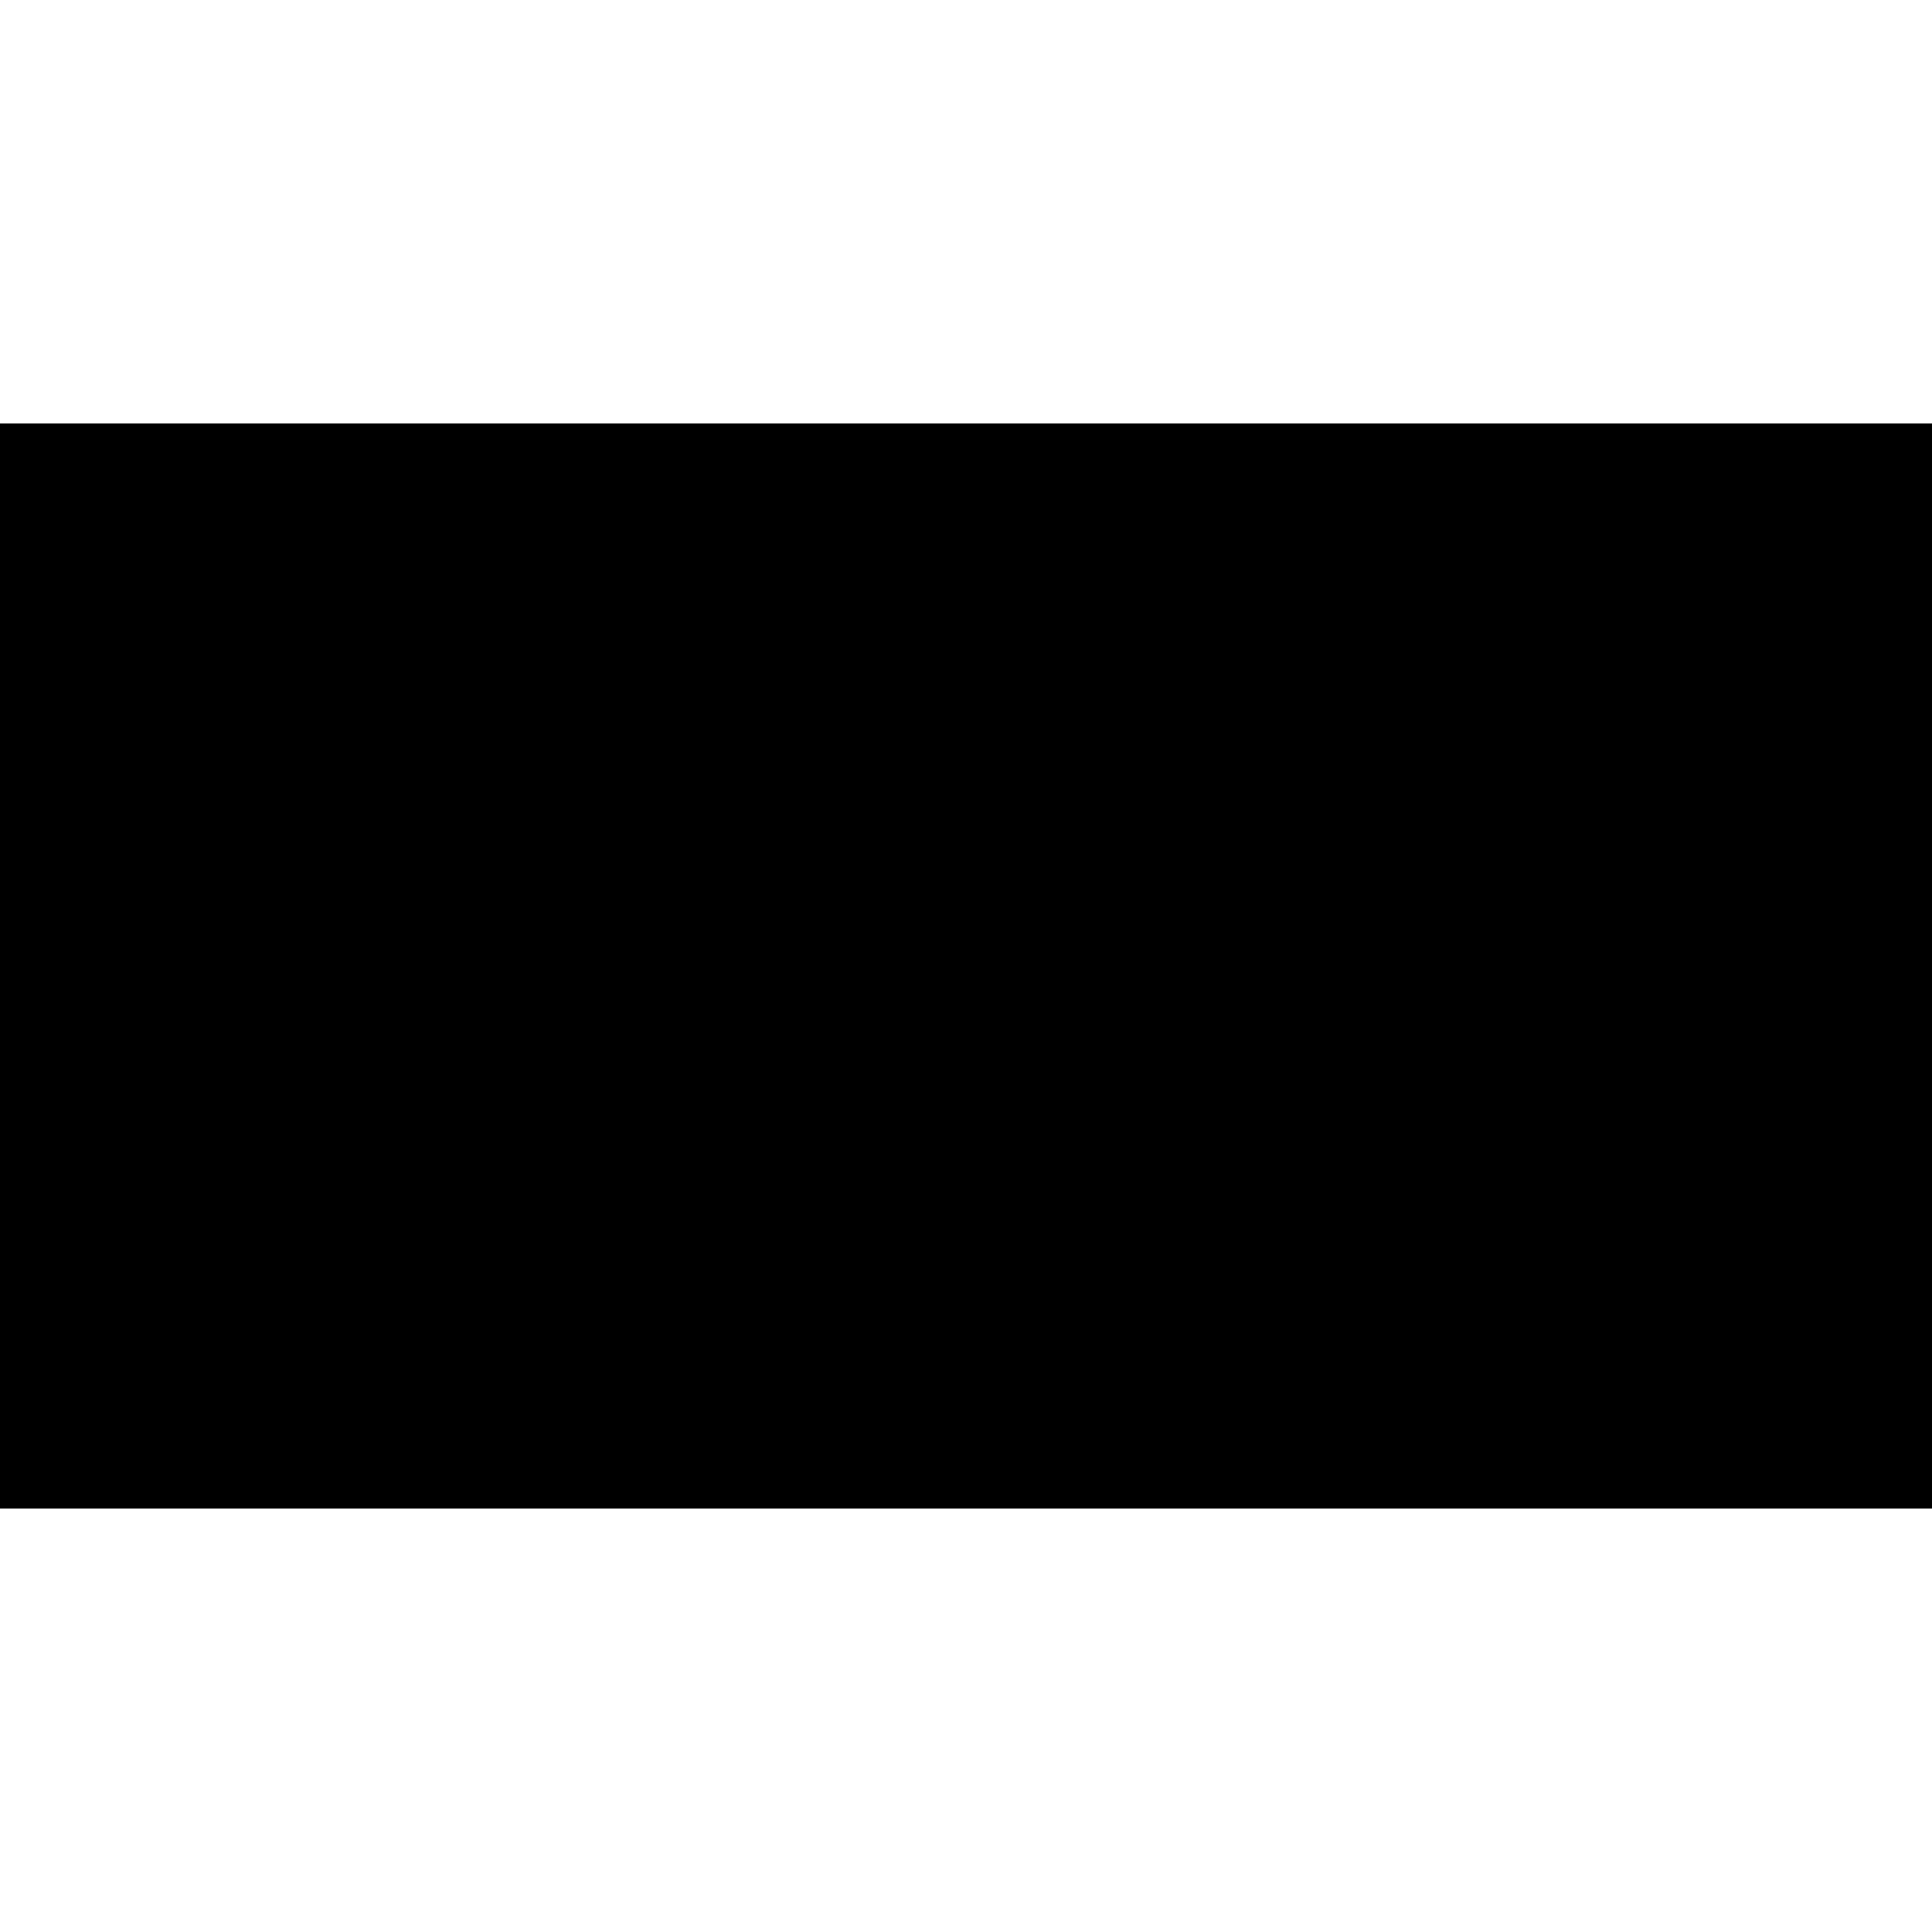
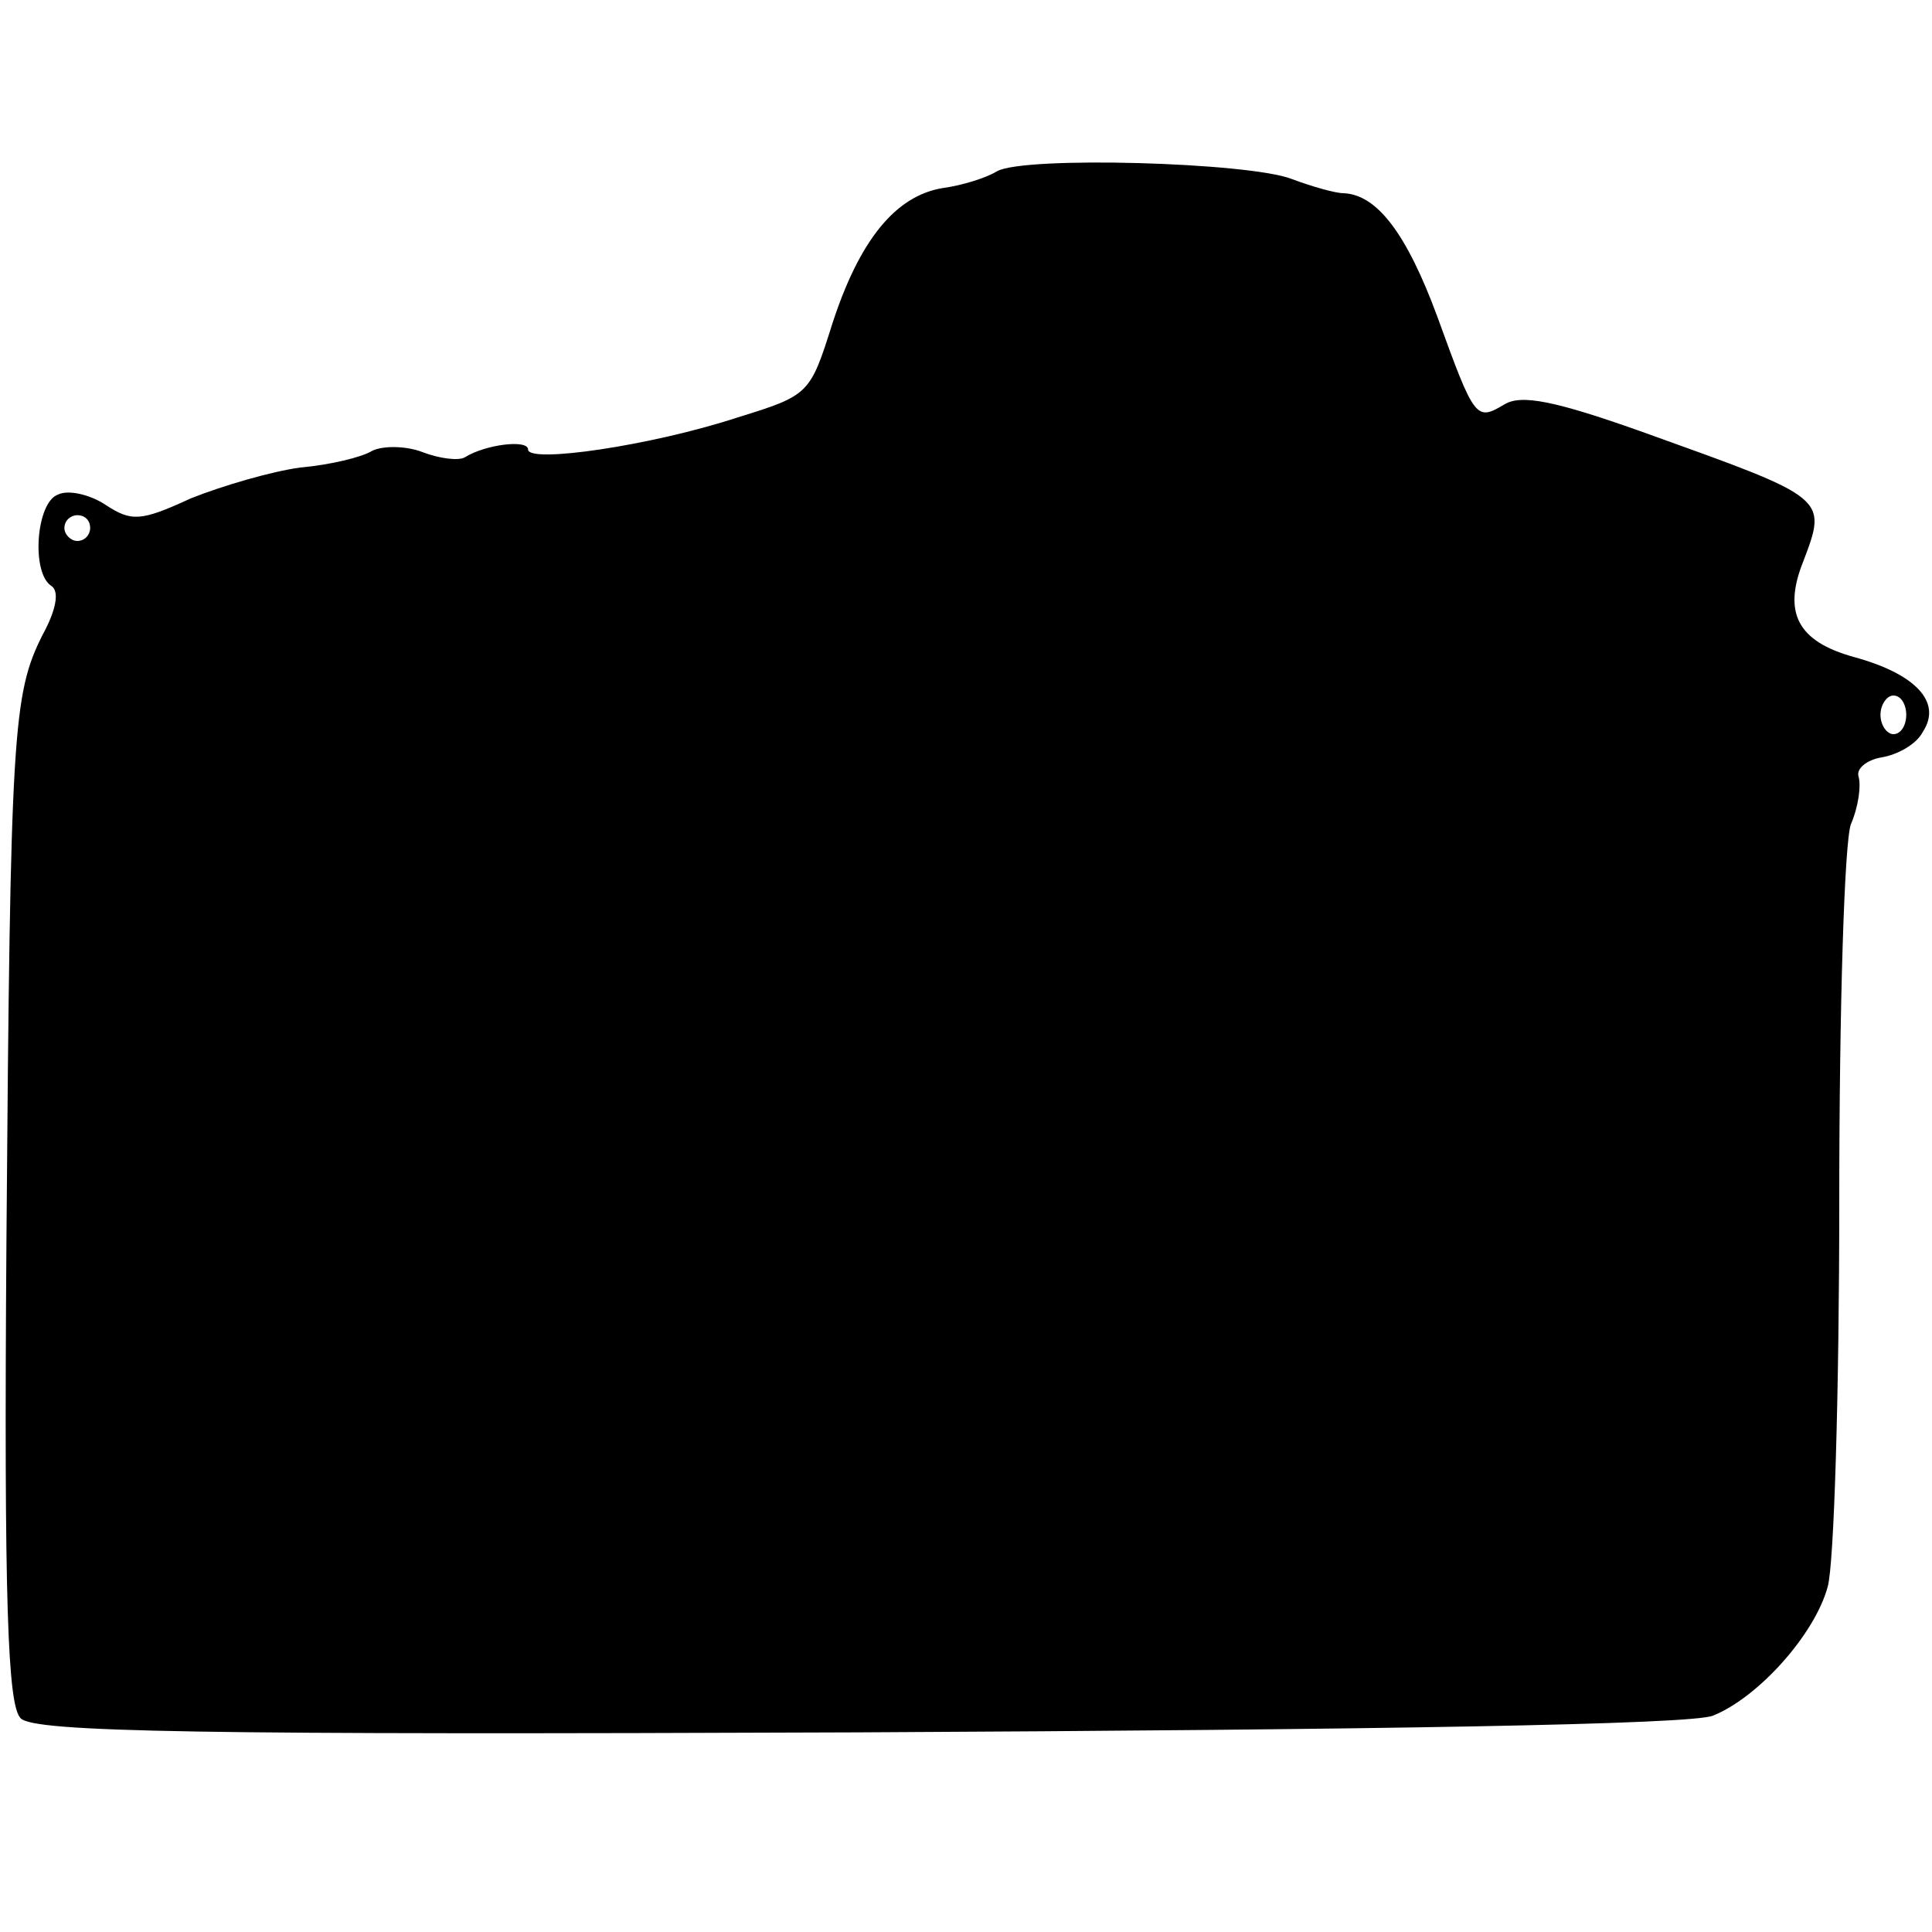
- <svg xmlns="http://www.w3.org/2000/svg" version="1.0" width="292pt" height="292pt" viewBox="0 0 292 292" preserveAspectRatio="xMidYMid meet">
-   <g transform="translate(0,292) scale(0.1,-0.1)" fill="#000000" stroke="none">
-     <path d="M0 1460 l0 -820 1460 0 1460 0 0 820 0 820 -1460 0 -1460 0 0 -820z" />
+ <svg xmlns="http://www.w3.org/2000/svg" version="1.0" width="150pt" height="150pt" viewBox="0 0 150 150" preserveAspectRatio="xMidYMid meet">
+   <g transform="translate(0,150) scale(0.1,-0.1)" fill="#000000" stroke="none">
+     <path d="M774 1367 c-8 -5 -27 -11 -42 -13 -37 -6 -65 -41 -86 -106 -17 -54 -18 -55 -73 -72 -67 -22 -163 -36 -163 -25 0 8 -33 4 -49 -6 -5 -3 -20 -1 -33 4 -13 5 -31 5 -39 1 -8 -5 -33 -11 -56 -13 -22 -3 -60 -14 -85 -24 -39 -18 -46 -18 -66 -5 -12 8 -29 12 -37 8 -17 -6 -21 -61 -5 -71 6 -4 4 -18 -7 -38 -23 -46 -25 -74 -28 -470 -2 -282 1 -361 11 -371 10 -11 140 -13 651 -11 402 2 647 6 663 13 35 14 79 63 89 100 5 17 9 152 9 299 0 152 4 279 9 293 6 14 8 30 6 37 -2 6 6 13 18 15 12 2 27 10 32 20 15 23 -6 45 -54 58 -43 12 -55 34 -39 74 19 50 19 49 -123 100 -70 25 -96 30 -109 22 -22 -13 -23 -12 -52 68 -24 65 -47 95 -73 96 -6 0 -24 5 -40 11 -33 13 -208 18 -229 6z m-704 -277 c0 -5 -4 -10 -10 -10 -5 0 -10 5 -10 10 0 6 5 10 10 10 6 0 10 -4 10 -10z m1410 -145 c0 -8 -4 -15 -10 -15 -5 0 -10 7 -10 15 0 8 5 15 10 15 6 0 10 -7 10 -15z" />
  </g>
</svg>
